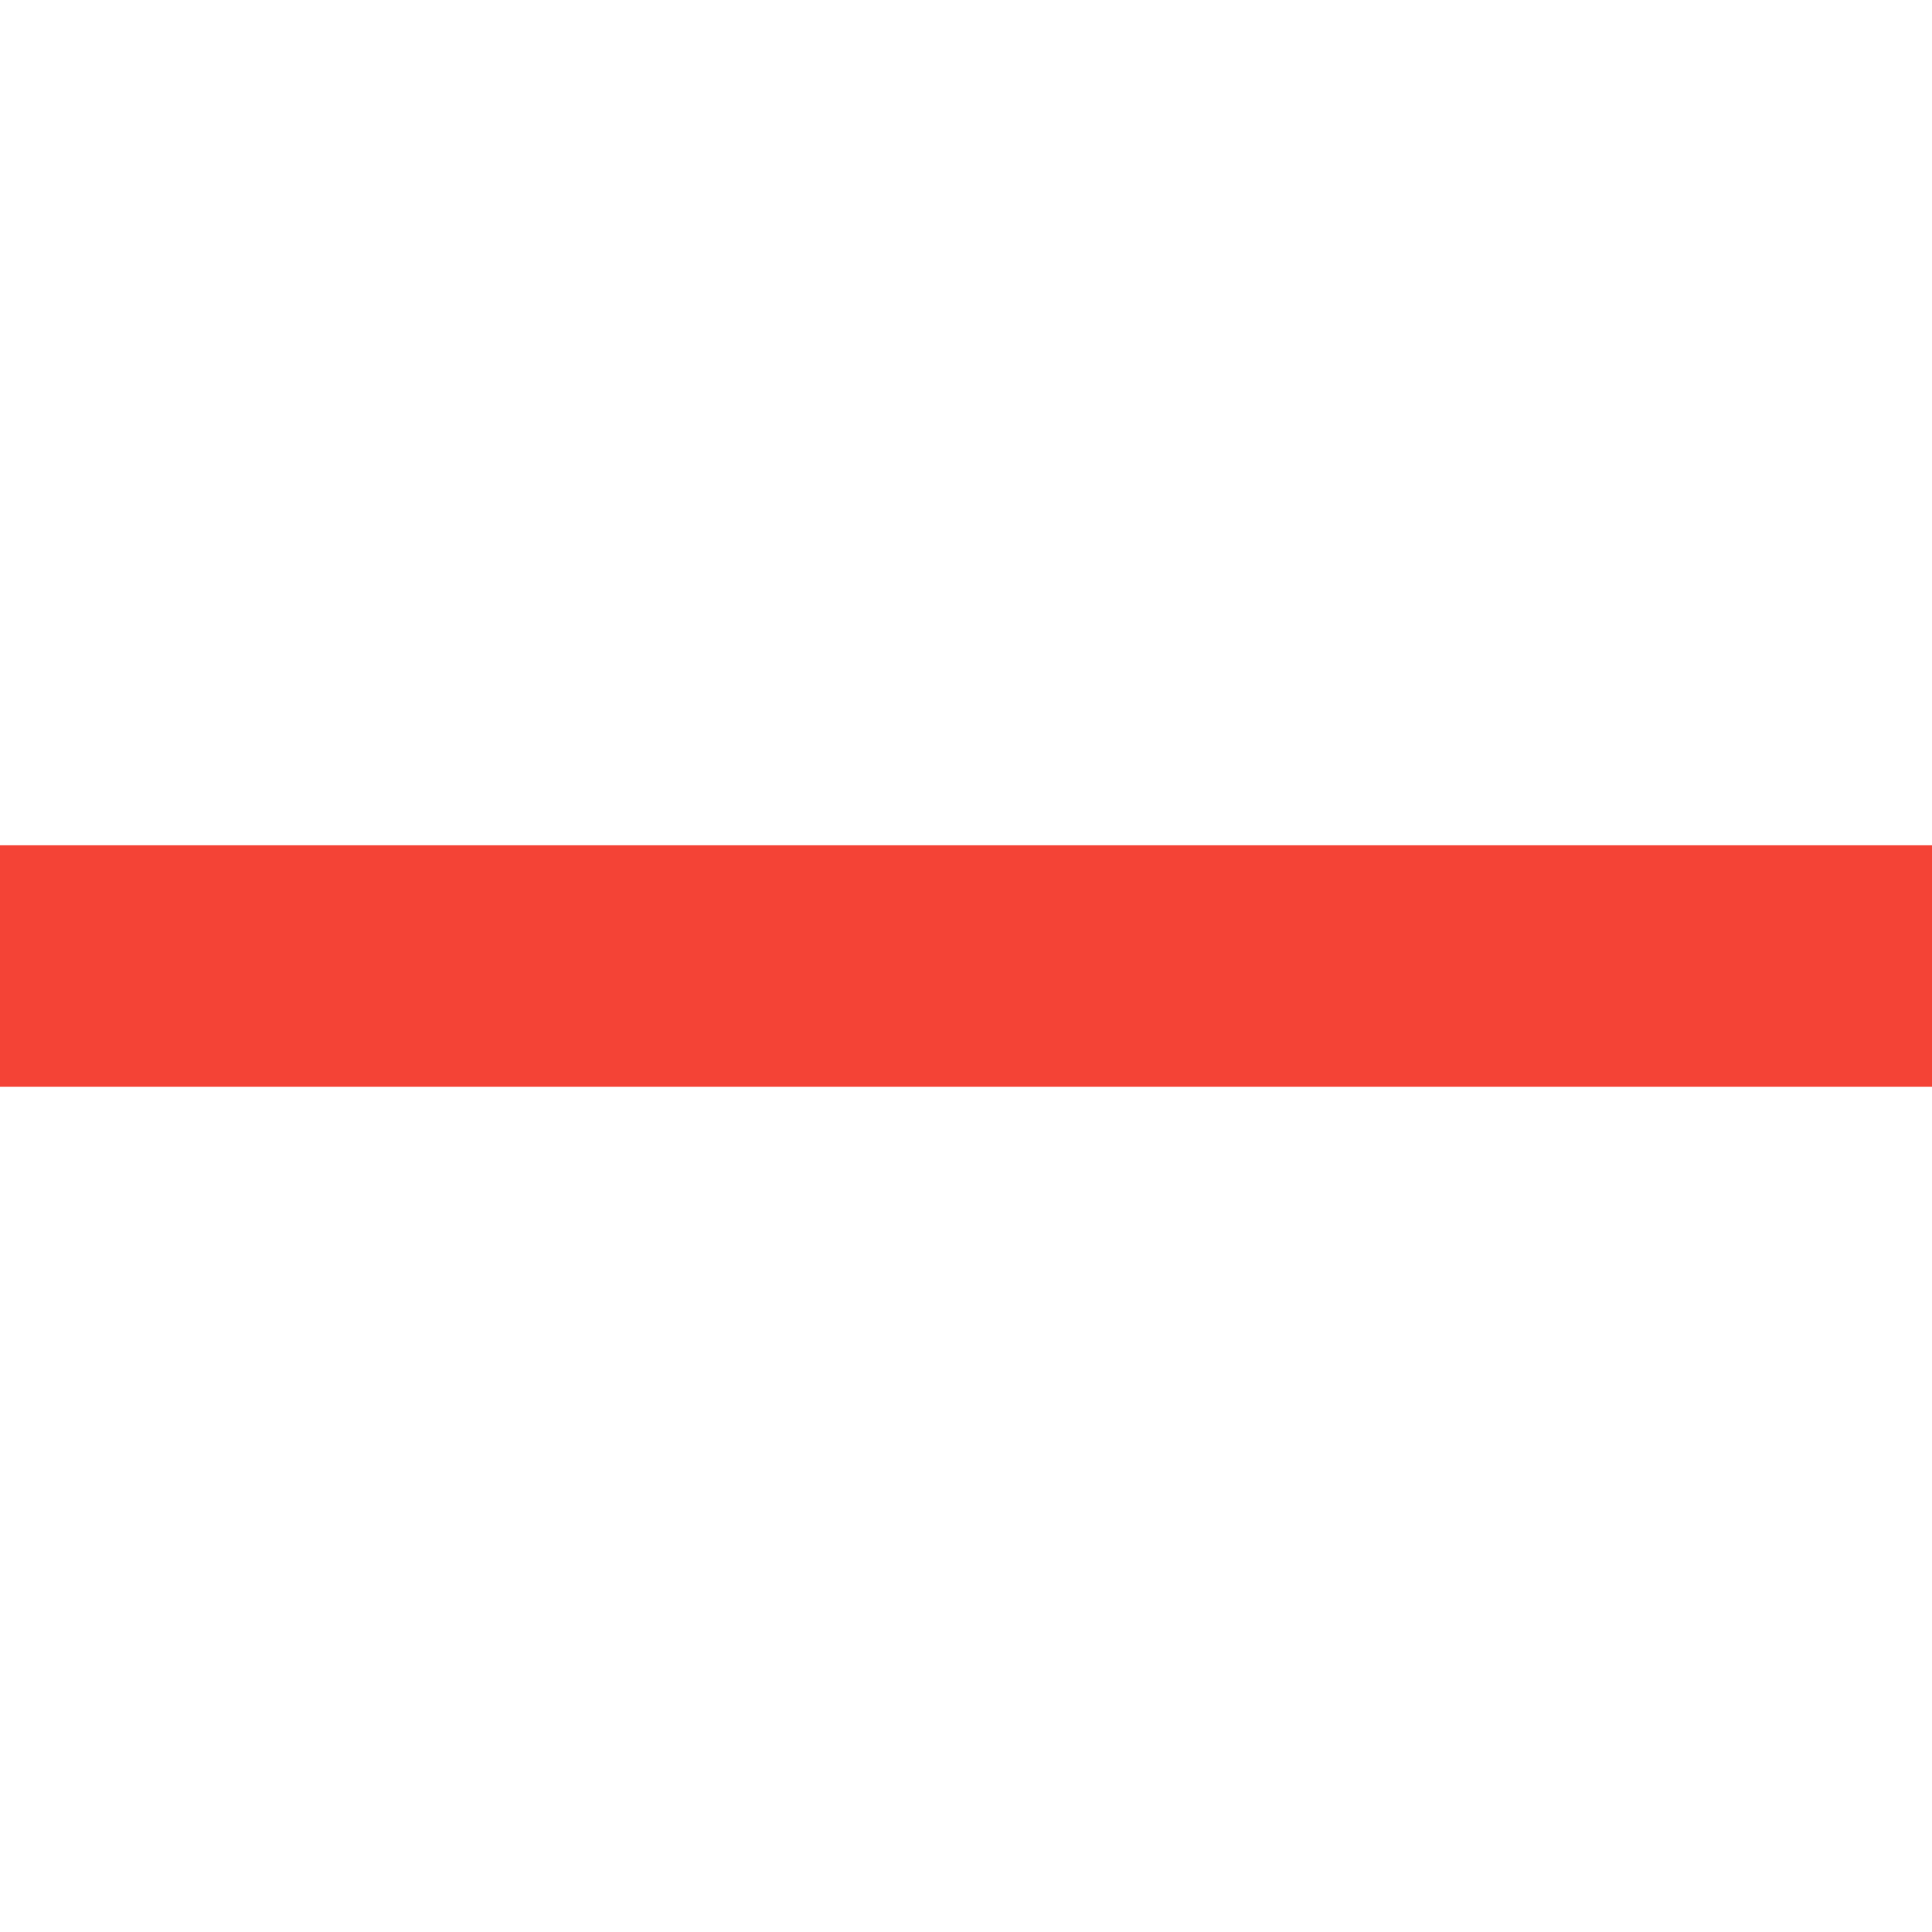
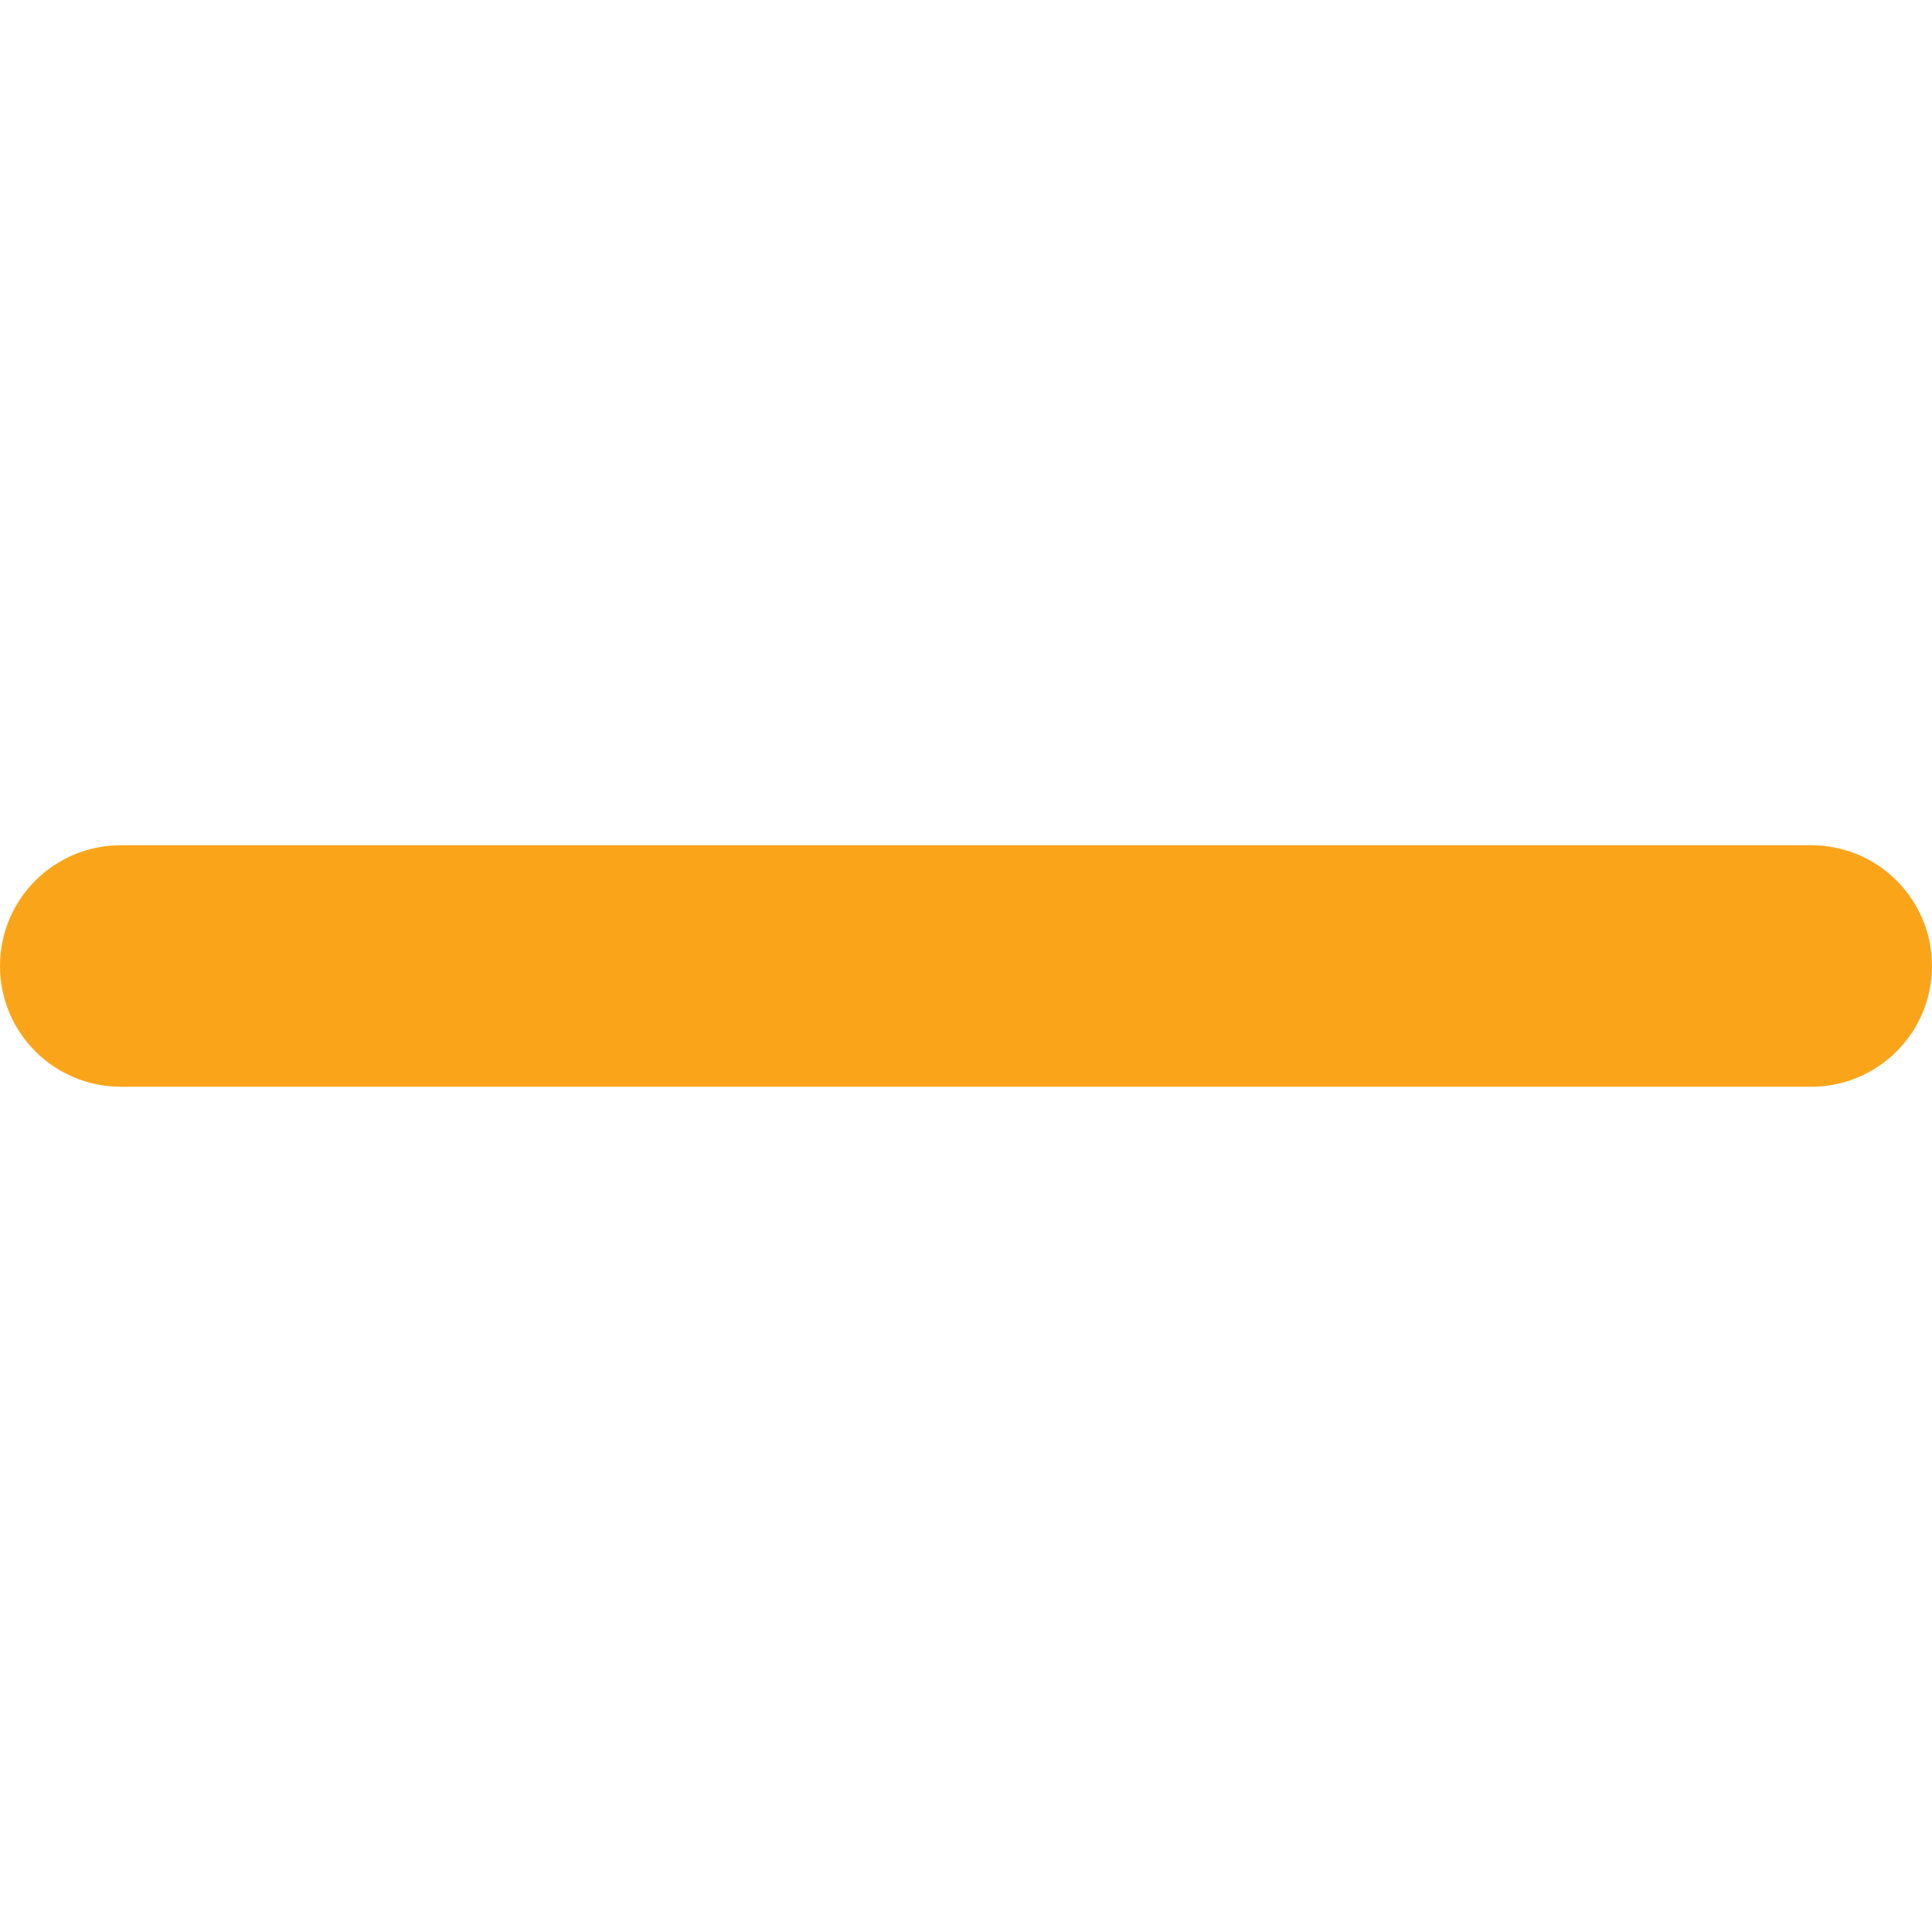
<svg xmlns="http://www.w3.org/2000/svg" width="128" height="128" viewBox="0 0 128 128" id="svg4614" version="1.1">
  <defs id="defs4616" />
  <g id="layer1" transform="translate(0,-924.3622)">
-     <rect style="fill:#f44336;fill-opacity:1;stroke:none" id="use4517-2-4-9-5" width="128" height="16" x="0" y="980.362" />
+     <rect style="fill:#faa41a;fill-opacity:1;stroke:none" id="use4517-2-4-9-5" width="128" height="16" x="0" y="980.362" ry="8" />
  </g>
</svg>
